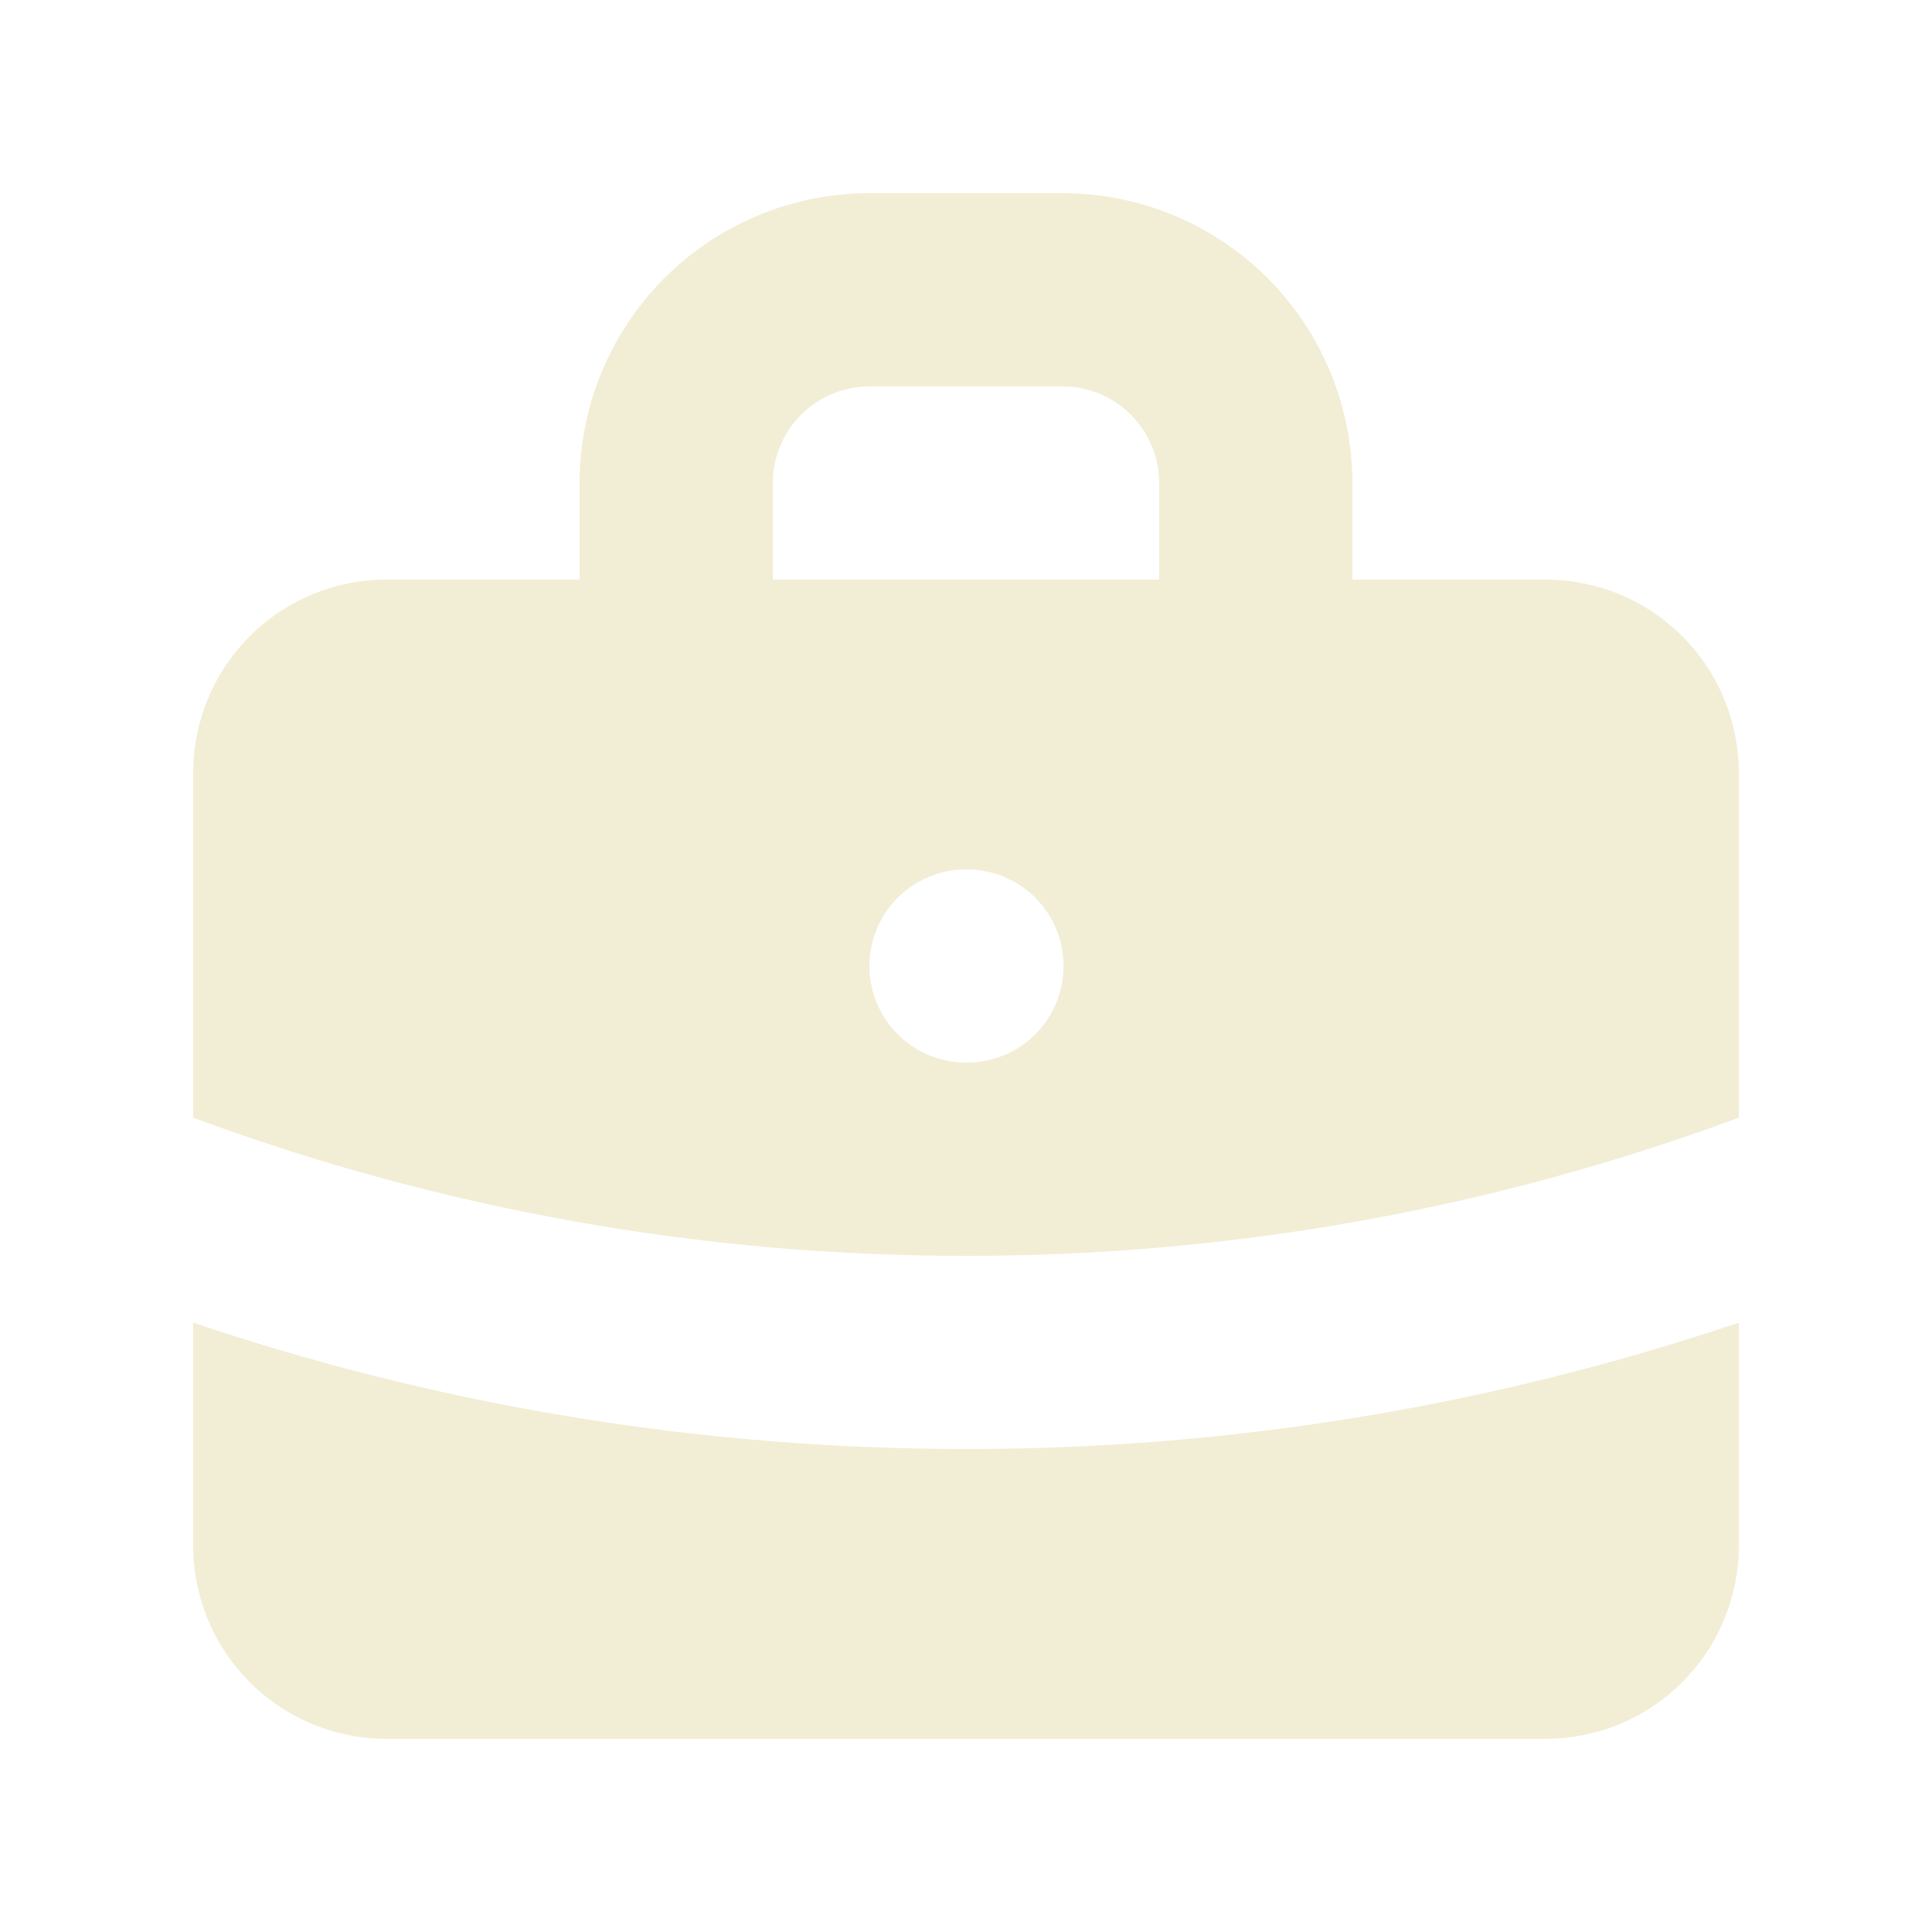
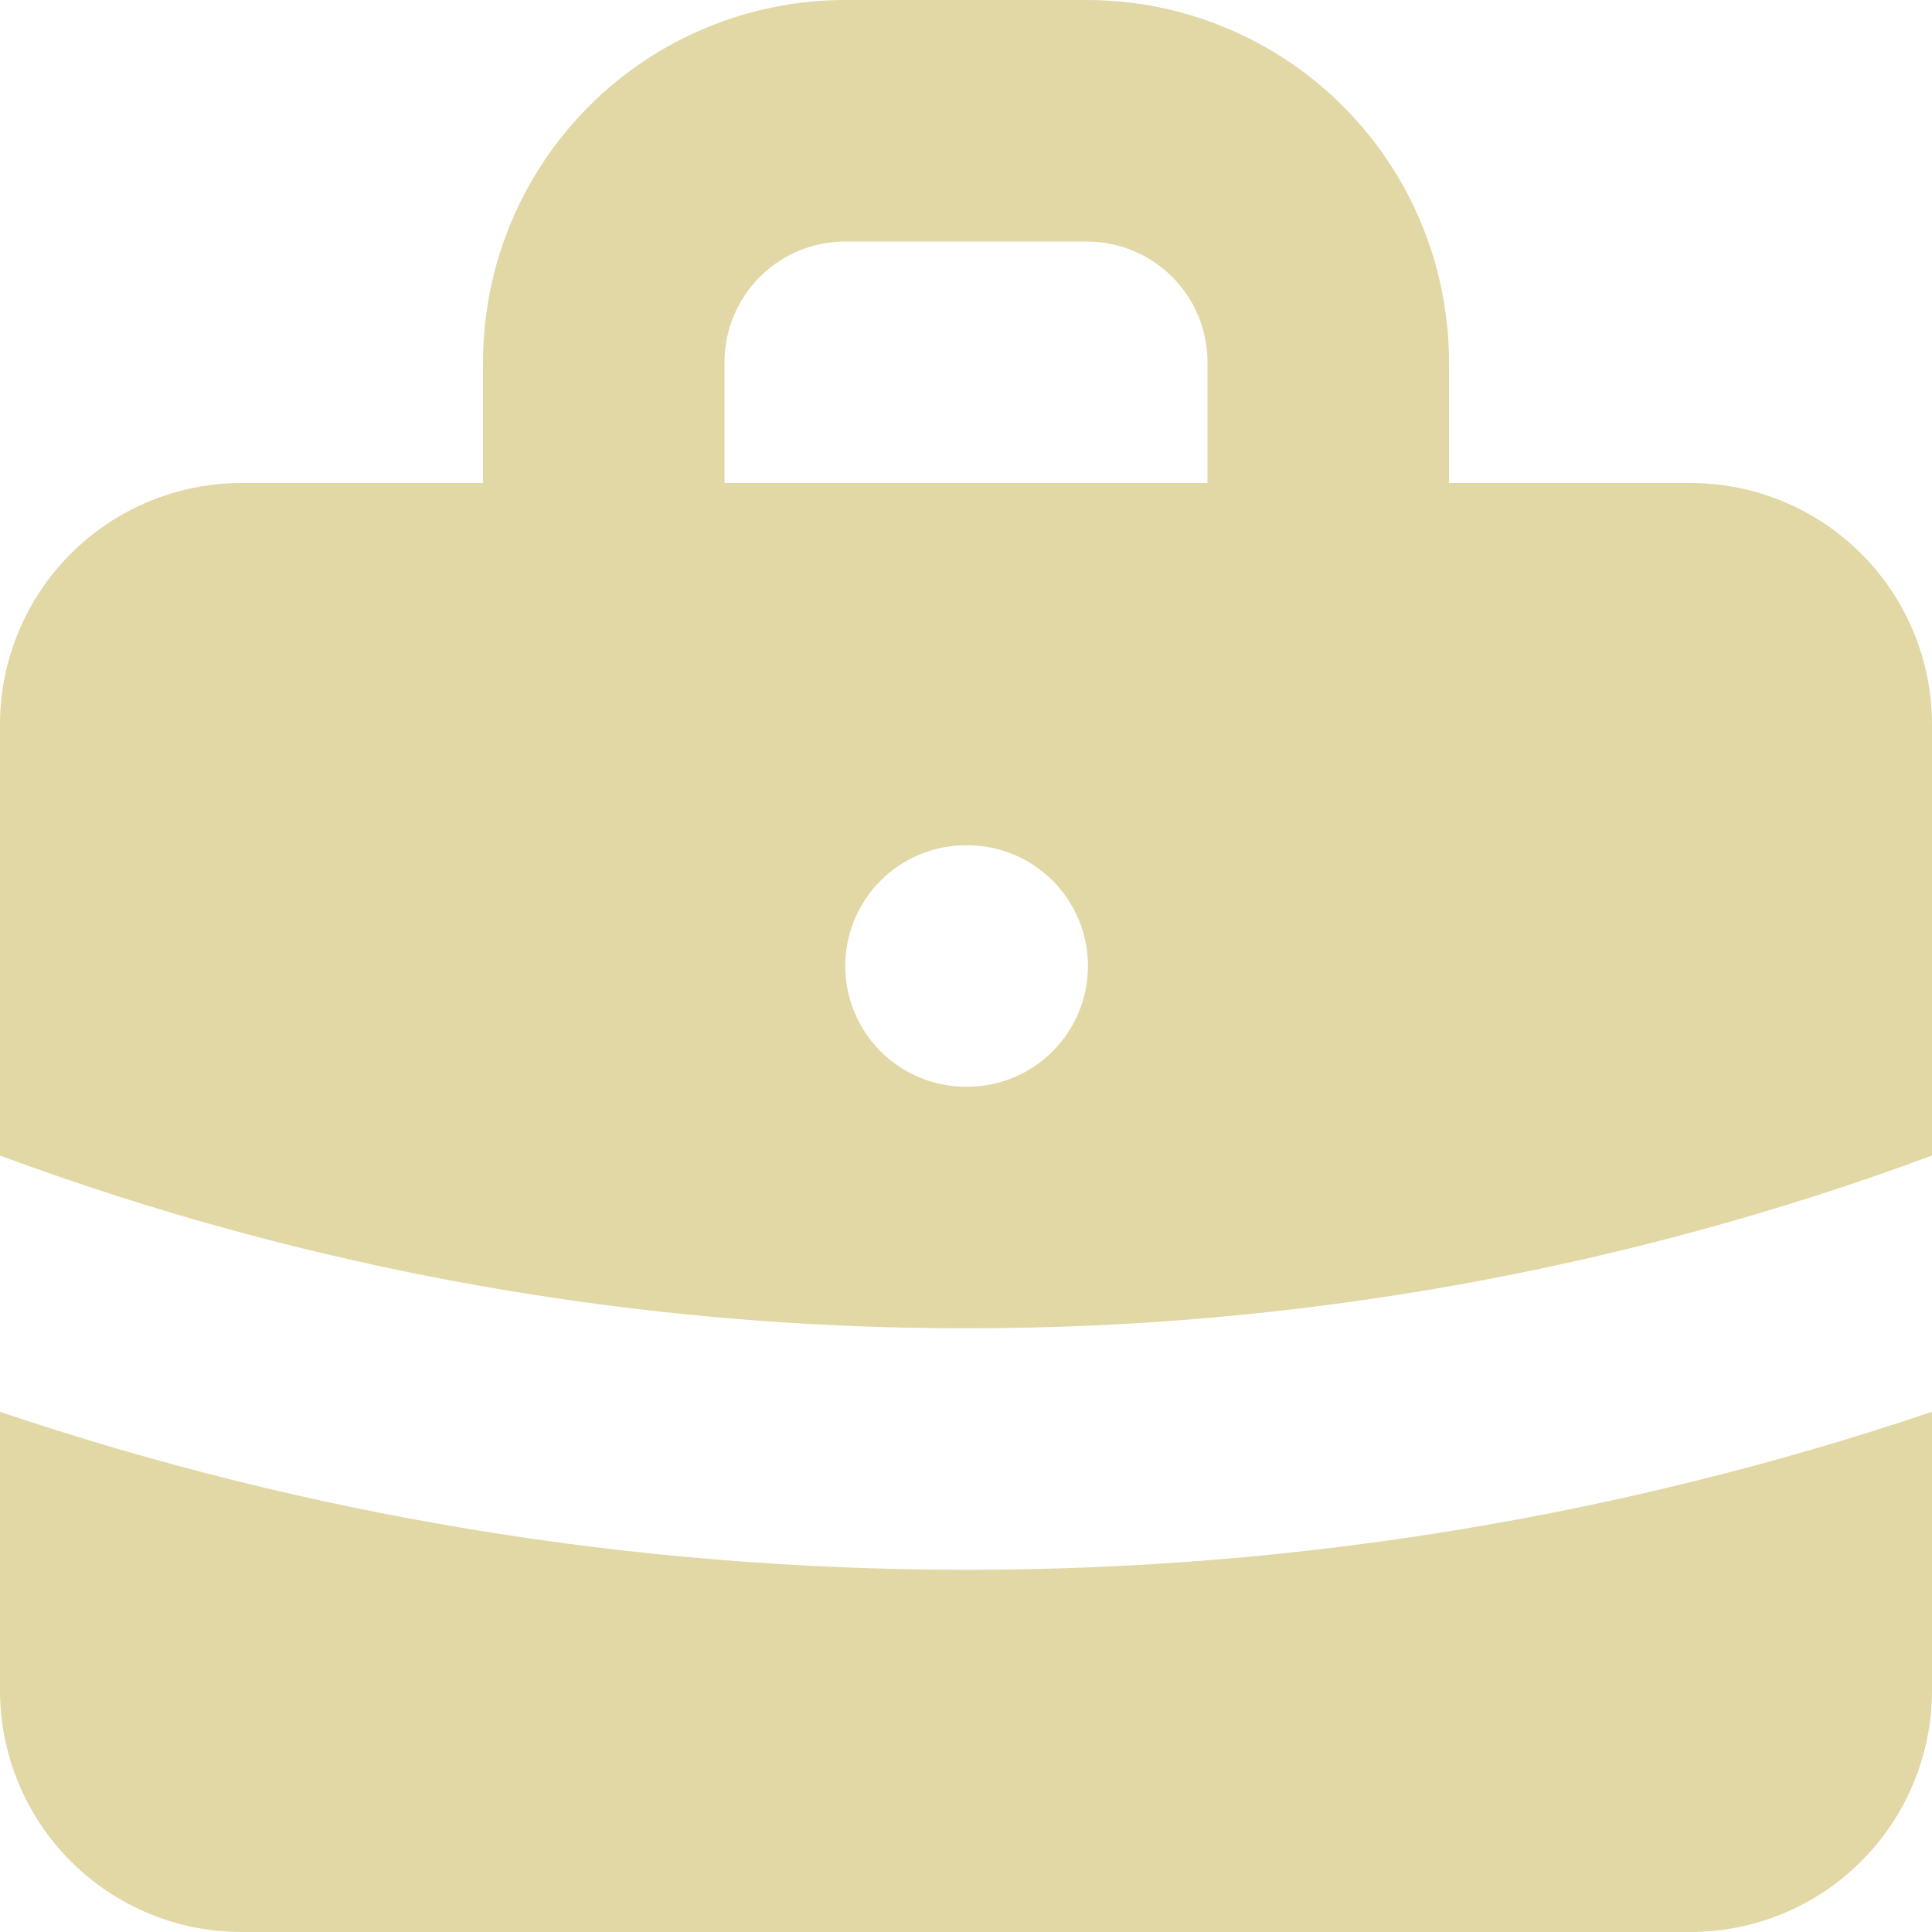
- <svg xmlns="http://www.w3.org/2000/svg" width="100" height="100" viewBox="0 0 100 100" fill="none">
-   <g id="briefcase">
-     <path id="Vector" fill-rule="evenodd" clip-rule="evenodd" d="M30 30V25C30 21.022 31.58 17.206 34.393 14.393C37.206 11.58 41.022 10 45 10H55C58.978 10 62.794 11.58 65.607 14.393C68.42 17.206 70 21.022 70 25V30H80C82.652 30 85.196 31.054 87.071 32.929C88.946 34.804 90 37.348 90 40V57.85C77.198 62.594 63.653 65.015 50 65C36.347 65.015 22.802 62.594 10 57.85V40C10 37.348 11.054 34.804 12.929 32.929C14.804 31.054 17.348 30 20 30H30ZM40 25C40 23.674 40.527 22.402 41.465 21.465C42.402 20.527 43.674 20 45 20H55C56.326 20 57.598 20.527 58.535 21.465C59.473 22.402 60 23.674 60 25V30H40V25ZM45 50C45 48.674 45.527 47.402 46.465 46.465C47.402 45.527 48.674 45 50 45H50.05C51.376 45 52.648 45.527 53.586 46.465C54.523 47.402 55.05 48.674 55.05 50C55.05 51.326 54.523 52.598 53.586 53.535C52.648 54.473 51.376 55 50.05 55H50C48.674 55 47.402 54.473 46.465 53.535C45.527 52.598 45 51.326 45 50Z" fill="#F2EDD5" />
-     <path id="Vector_2" d="M10 68.46V80C10 82.652 11.054 85.196 12.929 87.071C14.804 88.946 17.348 90 20 90H80C82.652 90 85.196 88.946 87.071 87.071C88.946 85.196 90 82.652 90 80V68.46C77.112 72.804 63.6 75.013 50 75C36.02 75 22.565 72.7 10 68.46Z" fill="#F2EDD5" />
-   </g>
+ <svg xmlns="http://www.w3.org/2000/svg" width="80" height="80" viewBox="0 0 80 80" fill="none">
+   <path fill-rule="evenodd" clip-rule="evenodd" d="M20 20V15C20 11.022 21.58 7.206 24.393 4.393C27.206 1.58 31.022 0 35 0H45C48.978 0 52.794 1.58 55.607 4.393C58.42 7.206 60 11.022 60 15V20H70C72.652 20 75.196 21.054 77.071 22.929C78.946 24.804 80 27.348 80 30V47.85C67.198 52.594 53.653 55.015 40 55C26.348 55.015 12.802 52.594 0 47.85V30C0 27.348 1.054 24.804 2.929 22.929C4.804 21.054 7.348 20 10 20H20ZM30 15C30 13.674 30.527 12.402 31.465 11.464C32.402 10.527 33.674 10 35 10H45C46.326 10 47.598 10.527 48.535 11.464C49.473 12.402 50 13.674 50 15V20H30V15ZM35 40C35 38.674 35.527 37.402 36.465 36.465C37.402 35.527 38.674 35 40 35H40.05C41.376 35 42.648 35.527 43.586 36.465C44.523 37.402 45.05 38.674 45.05 40C45.05 41.326 44.523 42.598 43.586 43.535C42.648 44.473 41.376 45 40.05 45H40C38.674 45 37.402 44.473 36.465 43.535C35.527 42.598 35 41.326 35 40Z" fill="#E2D8A6" />
+   <path d="M0 58.46V70C0 72.652 1.054 75.196 2.929 77.071C4.804 78.946 7.348 80 10 80H70C72.652 80 75.196 78.946 77.071 77.071C78.946 75.196 80 72.652 80 70V58.46C67.112 62.804 53.6 65.013 40 65C26.02 65 12.565 62.7 0 58.46Z" fill="#E2D8A6" />
</svg>
